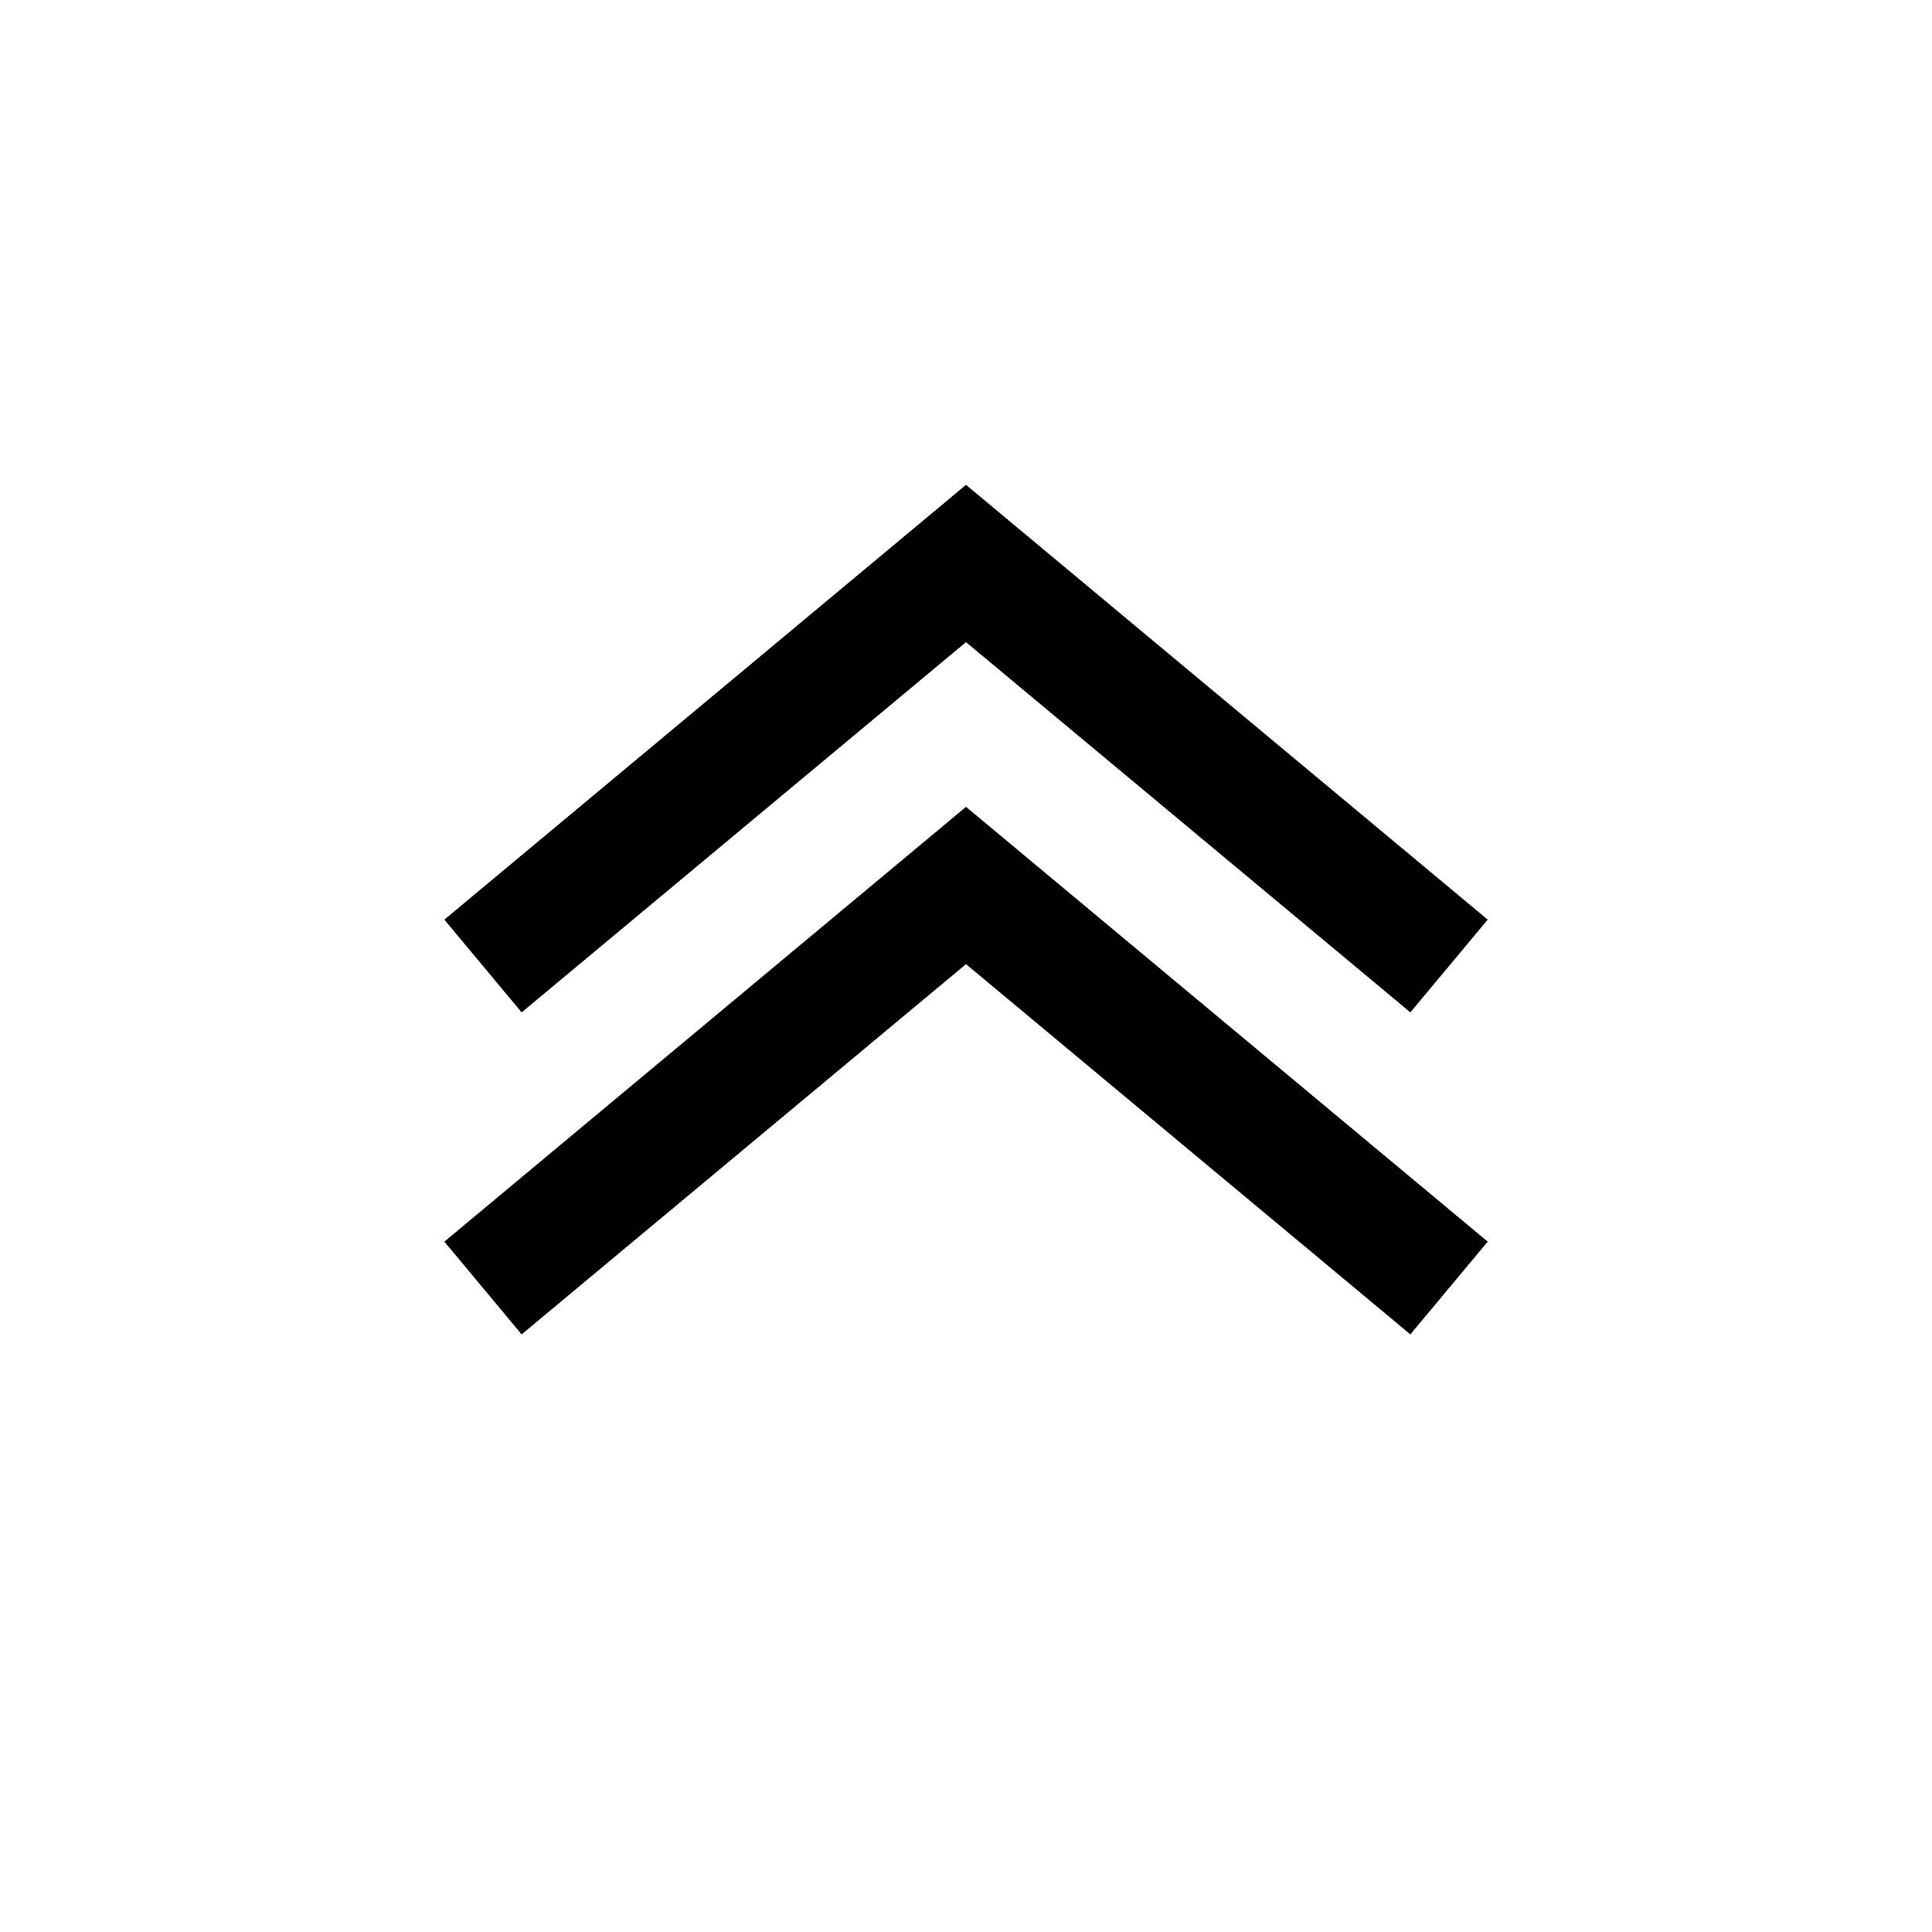
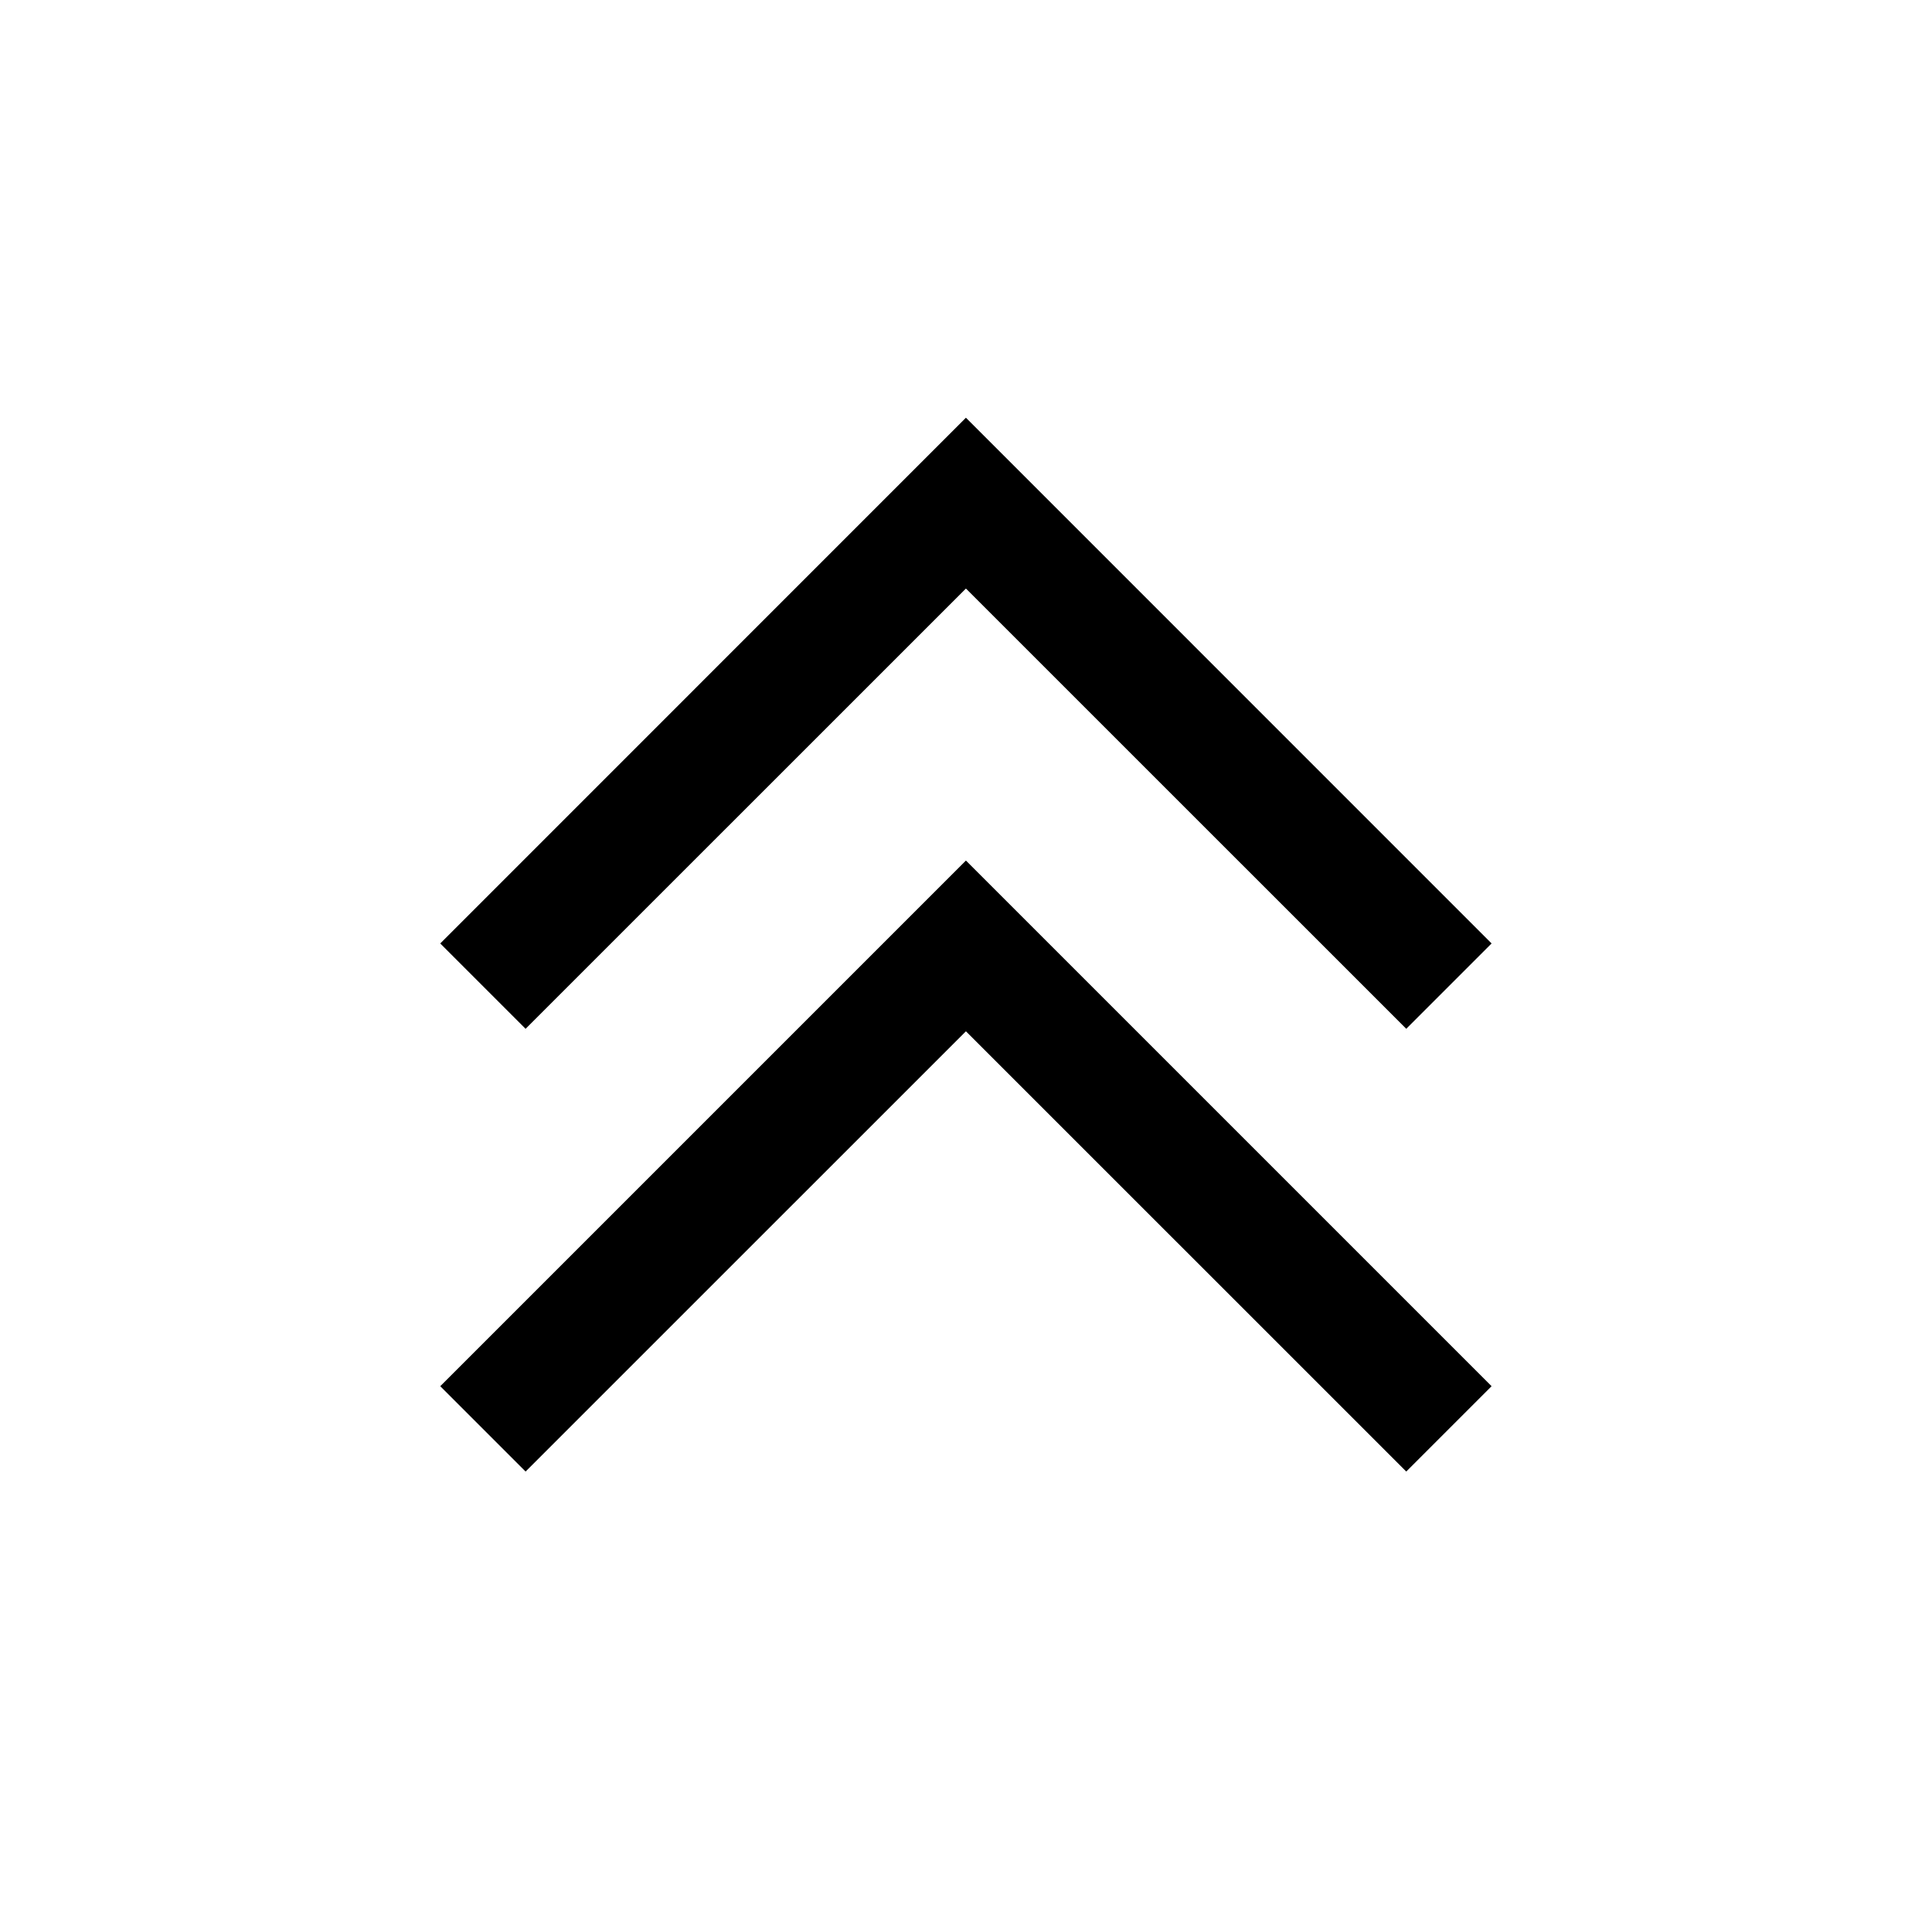
<svg xmlns="http://www.w3.org/2000/svg" width="24" height="24" viewBox="0 0 24 24" fill="currentColor">
-   <path d="M18.481 15.424L17.52 16.576L12 11.977L6.48 16.576L5.52 15.424L12 10.023L18.481 15.424ZM18.481 11.424L17.52 12.576L12 7.977L6.48 12.576L5.52 11.424L12 6.023L18.481 11.424Z" />
+   <path d="M18.529 17.22L17.469 18.28L11.999 12.811L6.529 18.28L5.469 17.22L11.999 10.69L18.529 17.22ZM18.529 11.72L17.469 12.78L11.999 7.311L6.529 12.78L5.469 11.72L11.999 5.189L18.529 11.72Z" />
</svg>
